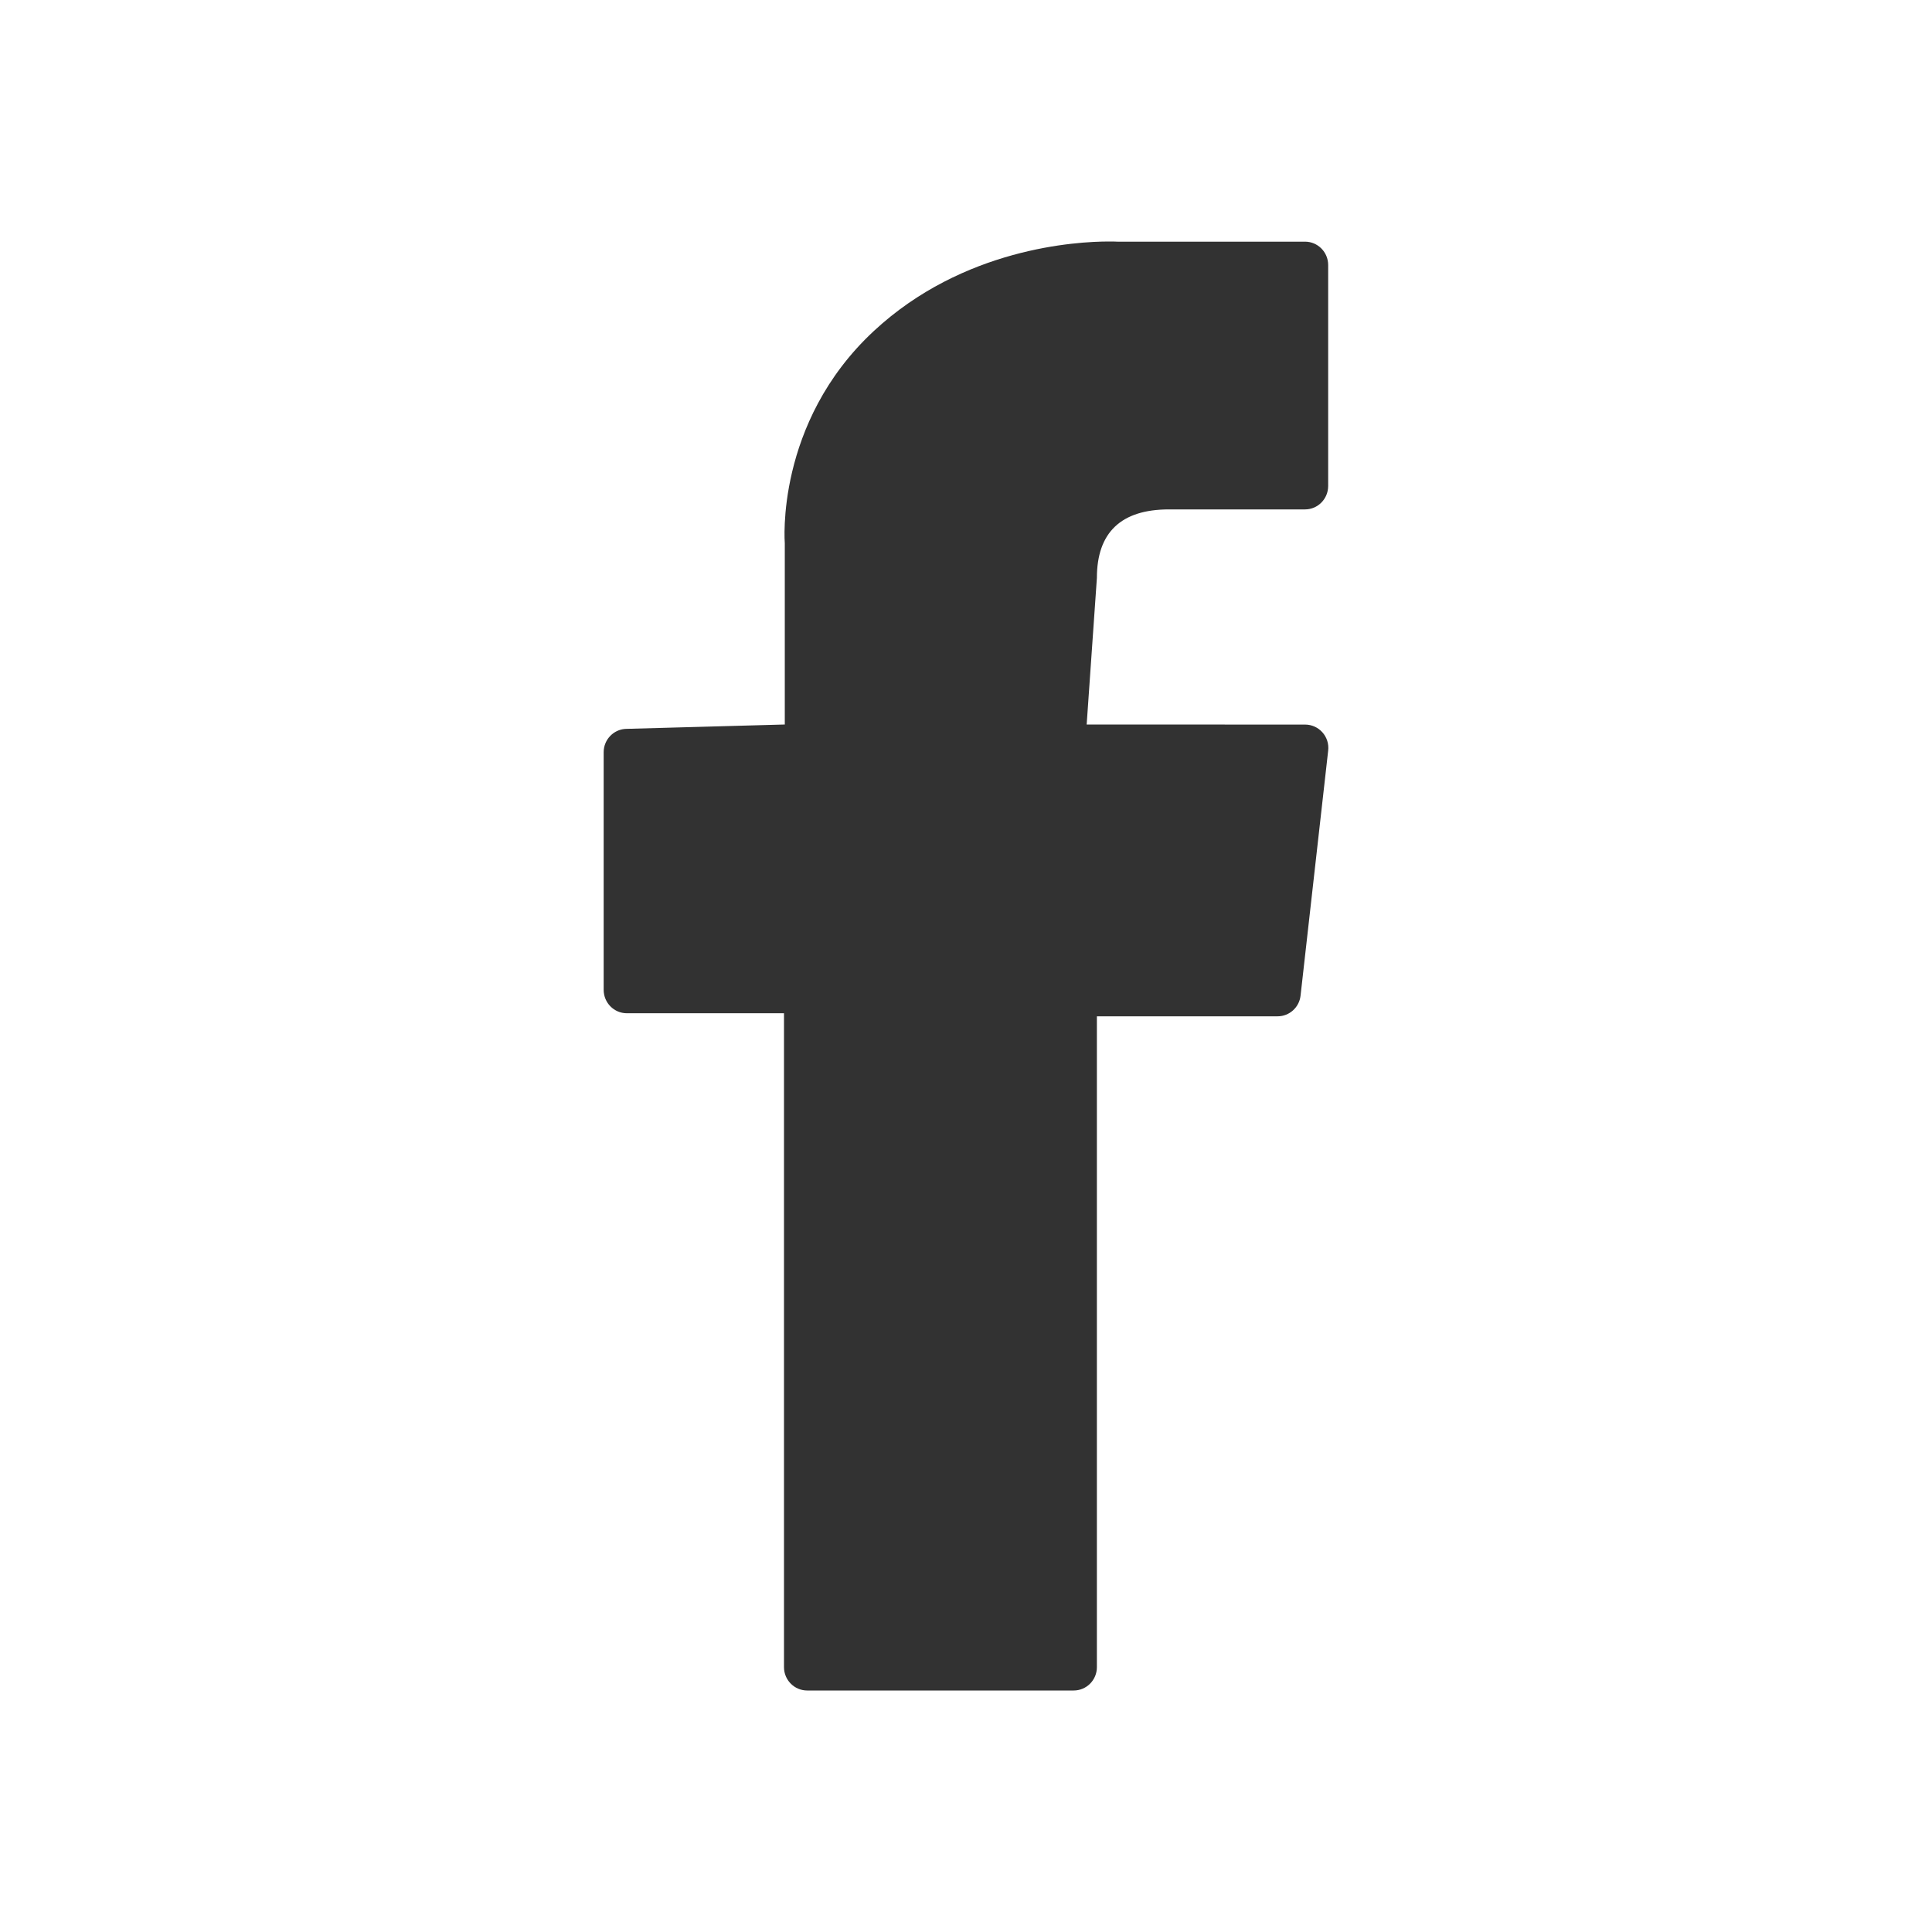
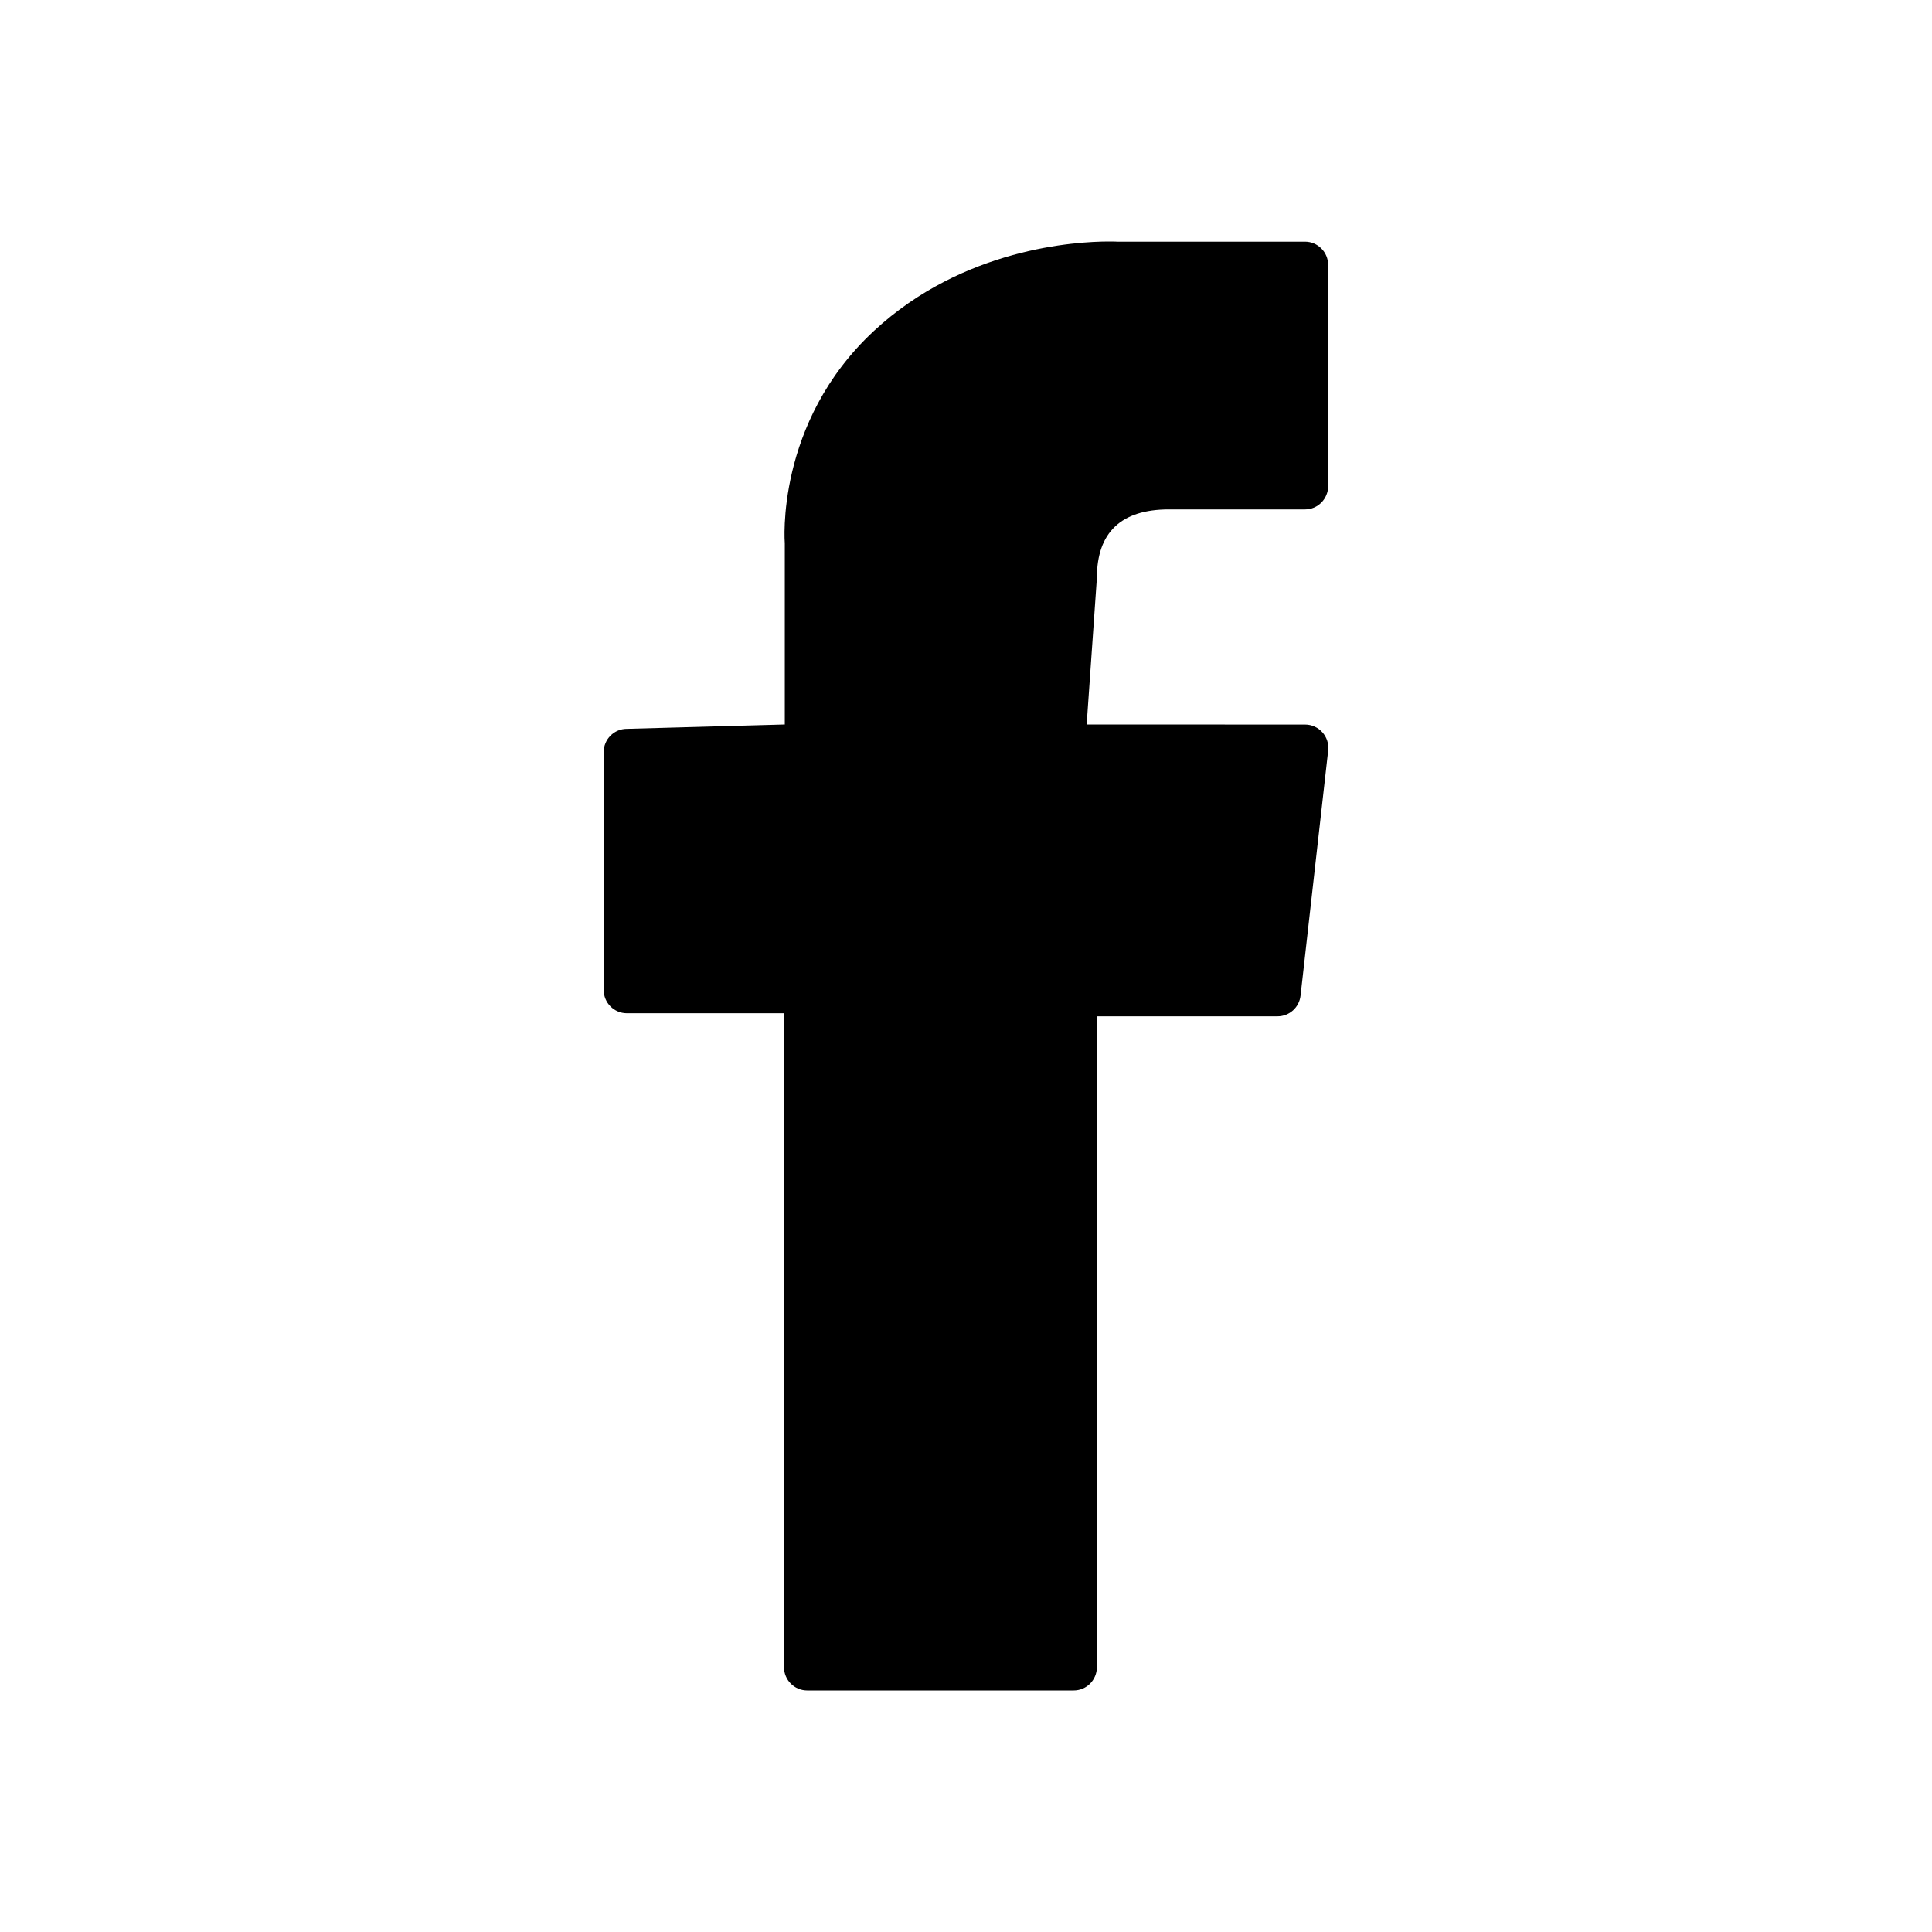
- <svg xmlns="http://www.w3.org/2000/svg" width="24" height="24" viewBox="0 0 24 24" fill="none">
-   <path d="M7.787 12.587H9.739V20.71C9.739 20.87 9.868 21 10.027 21H13.338C13.497 21 13.626 20.87 13.626 20.71V12.625H15.871C16.017 12.625 16.14 12.514 16.156 12.368L16.499 9.325C16.509 9.242 16.483 9.16 16.428 9.098C16.374 9.037 16.296 9.001 16.214 9.001L13.499 9L13.626 7.179C13.626 6.614 13.927 6.328 14.521 6.328C14.606 6.328 16.212 6.328 16.212 6.328C16.37 6.328 16.499 6.198 16.499 6.037V3.292C16.499 3.132 16.37 3.002 16.212 3.002H13.882C13.865 3.001 13.829 3 13.775 3C13.37 3 11.965 3.08 10.855 4.112C9.625 5.255 9.749 6.75 9.749 6.75V9L7.787 9.054C7.628 9.054 7.499 9.184 7.499 9.344V12.296C7.499 12.457 7.628 12.587 7.787 12.587Z" fill="#323232" />
+ <svg xmlns="http://www.w3.org/2000/svg" id="facebook" viewBox="0 0 24 24">
+   <path d="M7.787 12.587H9.739V20.71C9.739 20.87 9.868 21 10.027 21H13.338C13.497 21 13.626 20.87 13.626 20.71V12.625H15.871C16.017 12.625 16.14 12.514 16.156 12.368L16.499 9.325C16.509 9.242 16.483 9.16 16.428 9.098C16.374 9.037 16.296 9.001 16.214 9.001L13.499 9L13.626 7.179C13.626 6.614 13.927 6.328 14.521 6.328C14.606 6.328 16.212 6.328 16.212 6.328C16.37 6.328 16.499 6.198 16.499 6.037V3.292C16.499 3.132 16.37 3.002 16.212 3.002H13.882C13.865 3.001 13.829 3 13.775 3C13.37 3 11.965 3.08 10.855 4.112C9.625 5.255 9.749 6.75 9.749 6.75V9L7.787 9.054C7.628 9.054 7.499 9.184 7.499 9.344V12.296C7.499 12.457 7.628 12.587 7.787 12.587Z" />
</svg>
